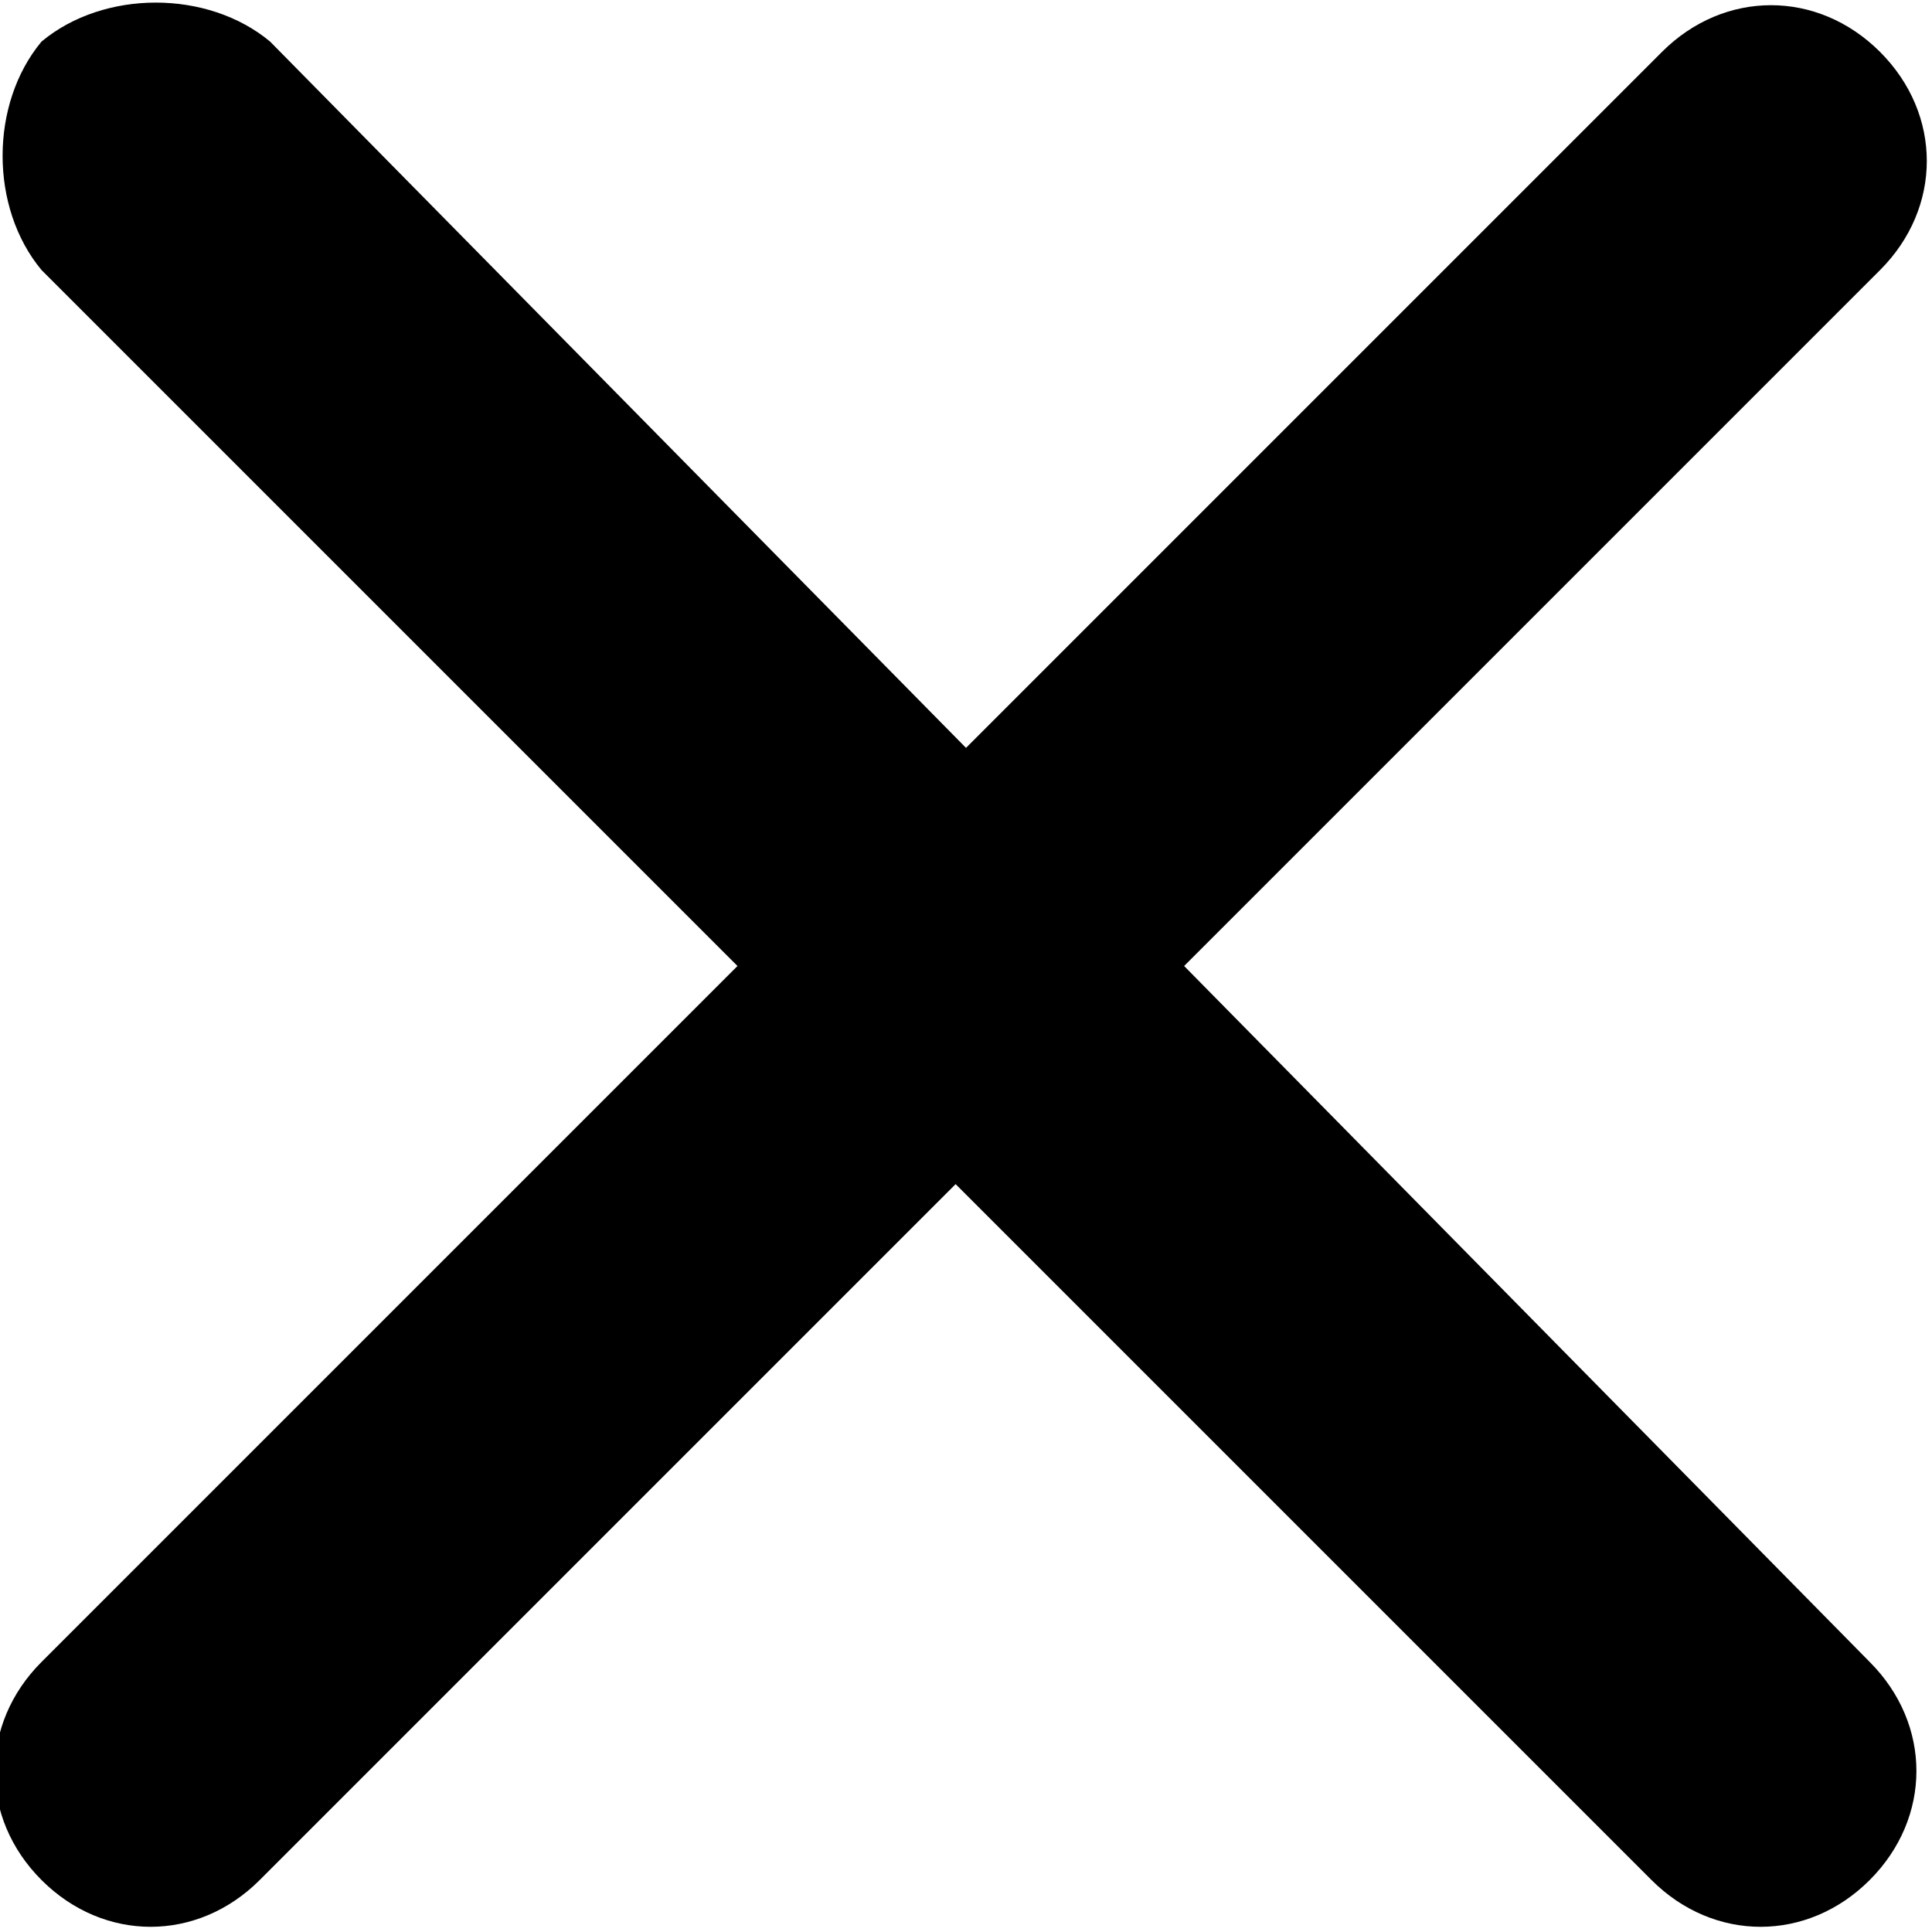
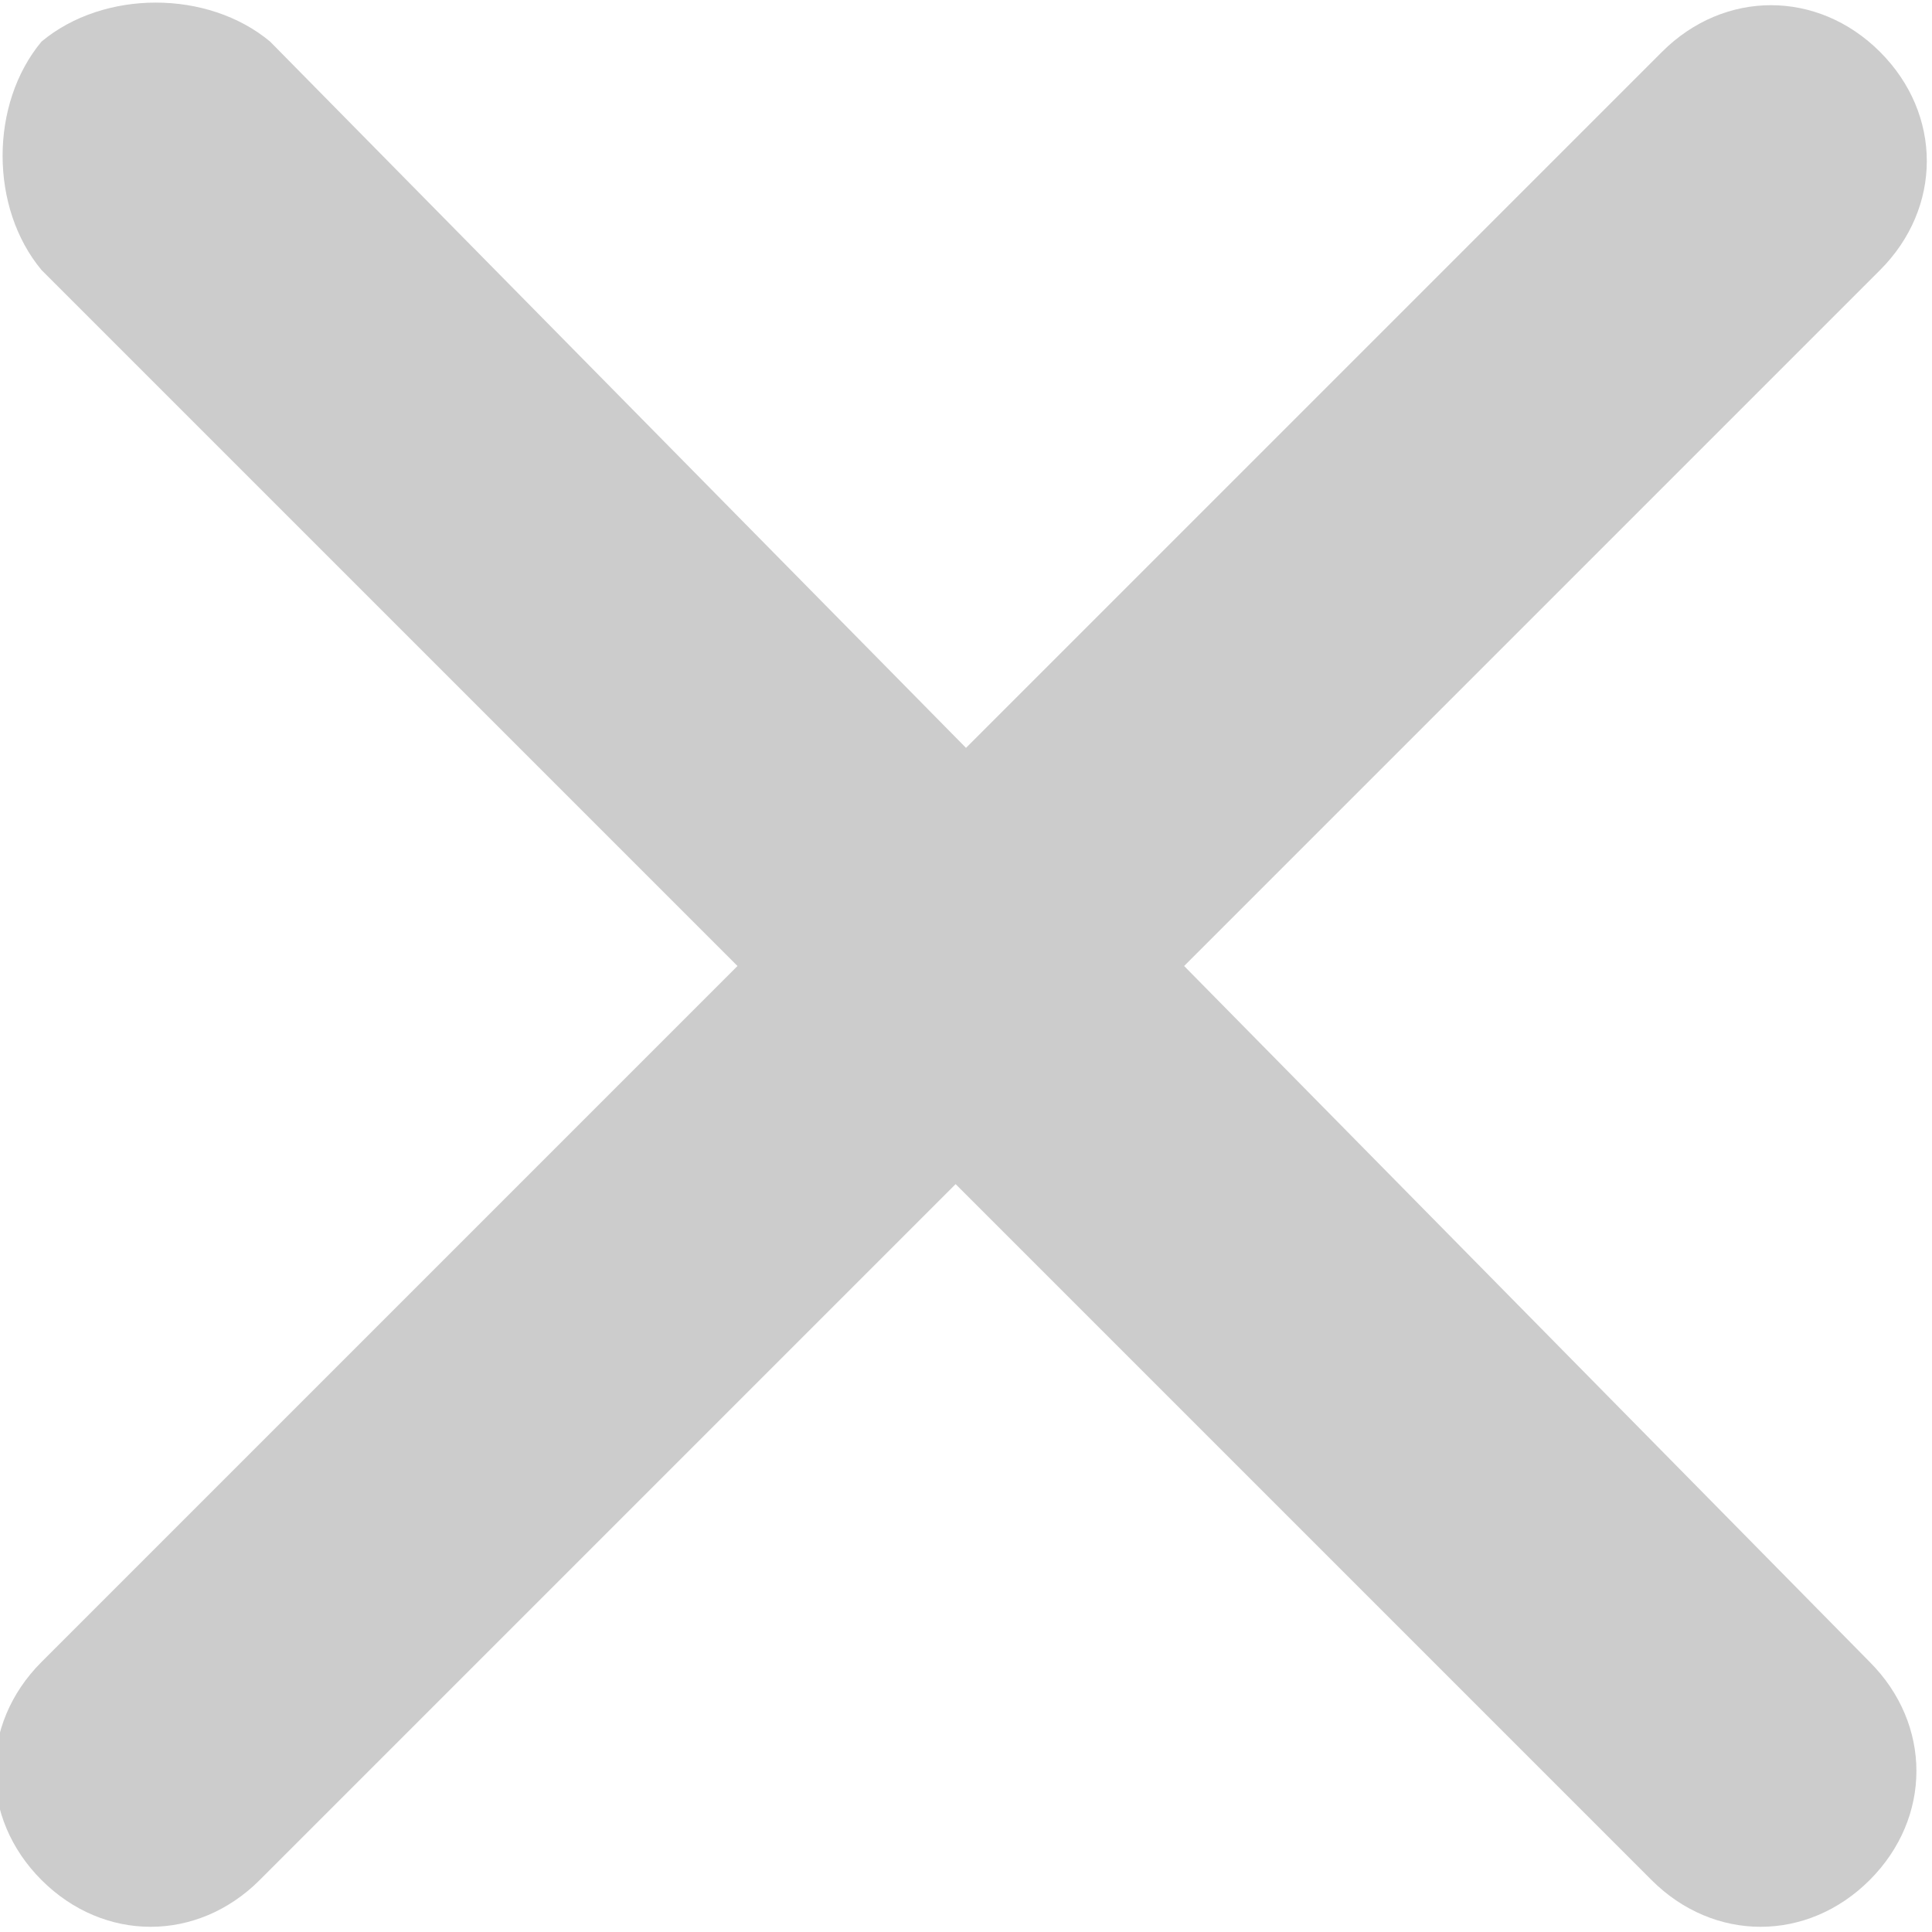
<svg xmlns="http://www.w3.org/2000/svg" version="1.1" id="Layer_1" x="0px" y="0px" viewBox="0 0 18.6 18.6" style="enable-background:new 0 0 18.6 18.6;" xml:space="preserve">
-   <path d="M11.4,9.3l6.7-6.7c0.6-0.6,0.6-1.5,0-2.1s-1.5-0.6-2.1,0L9.3,7.2L2.6,0.4C2-0.1,1-0.1,0.4,0.4C-0.1,1-0.1,2,0.4,2.6l6.7,6.7 L0.4,16c-0.6,0.6-0.6,1.5,0,2.1s1.5,0.6,2.1,0l6.7-6.7l6.7,6.7c0.6,0.6,1.5,0.6,2.1,0s0.6-1.5,0-2.1L11.4,9.3z" />
+   <path fill="#cccccc" d="M11.4,9.3l6.7-6.7c0.6-0.6,0.6-1.5,0-2.1s-1.5-0.6-2.1,0L9.3,7.2L2.6,0.4C2-0.1,1-0.1,0.4,0.4C-0.1,1-0.1,2,0.4,2.6l6.7,6.7 L0.4,16c-0.6,0.6-0.6,1.5,0,2.1s1.5,0.6,2.1,0l6.7-6.7l6.7,6.7c0.6,0.6,1.5,0.6,2.1,0s0.6-1.5,0-2.1L11.4,9.3z" />
</svg>
